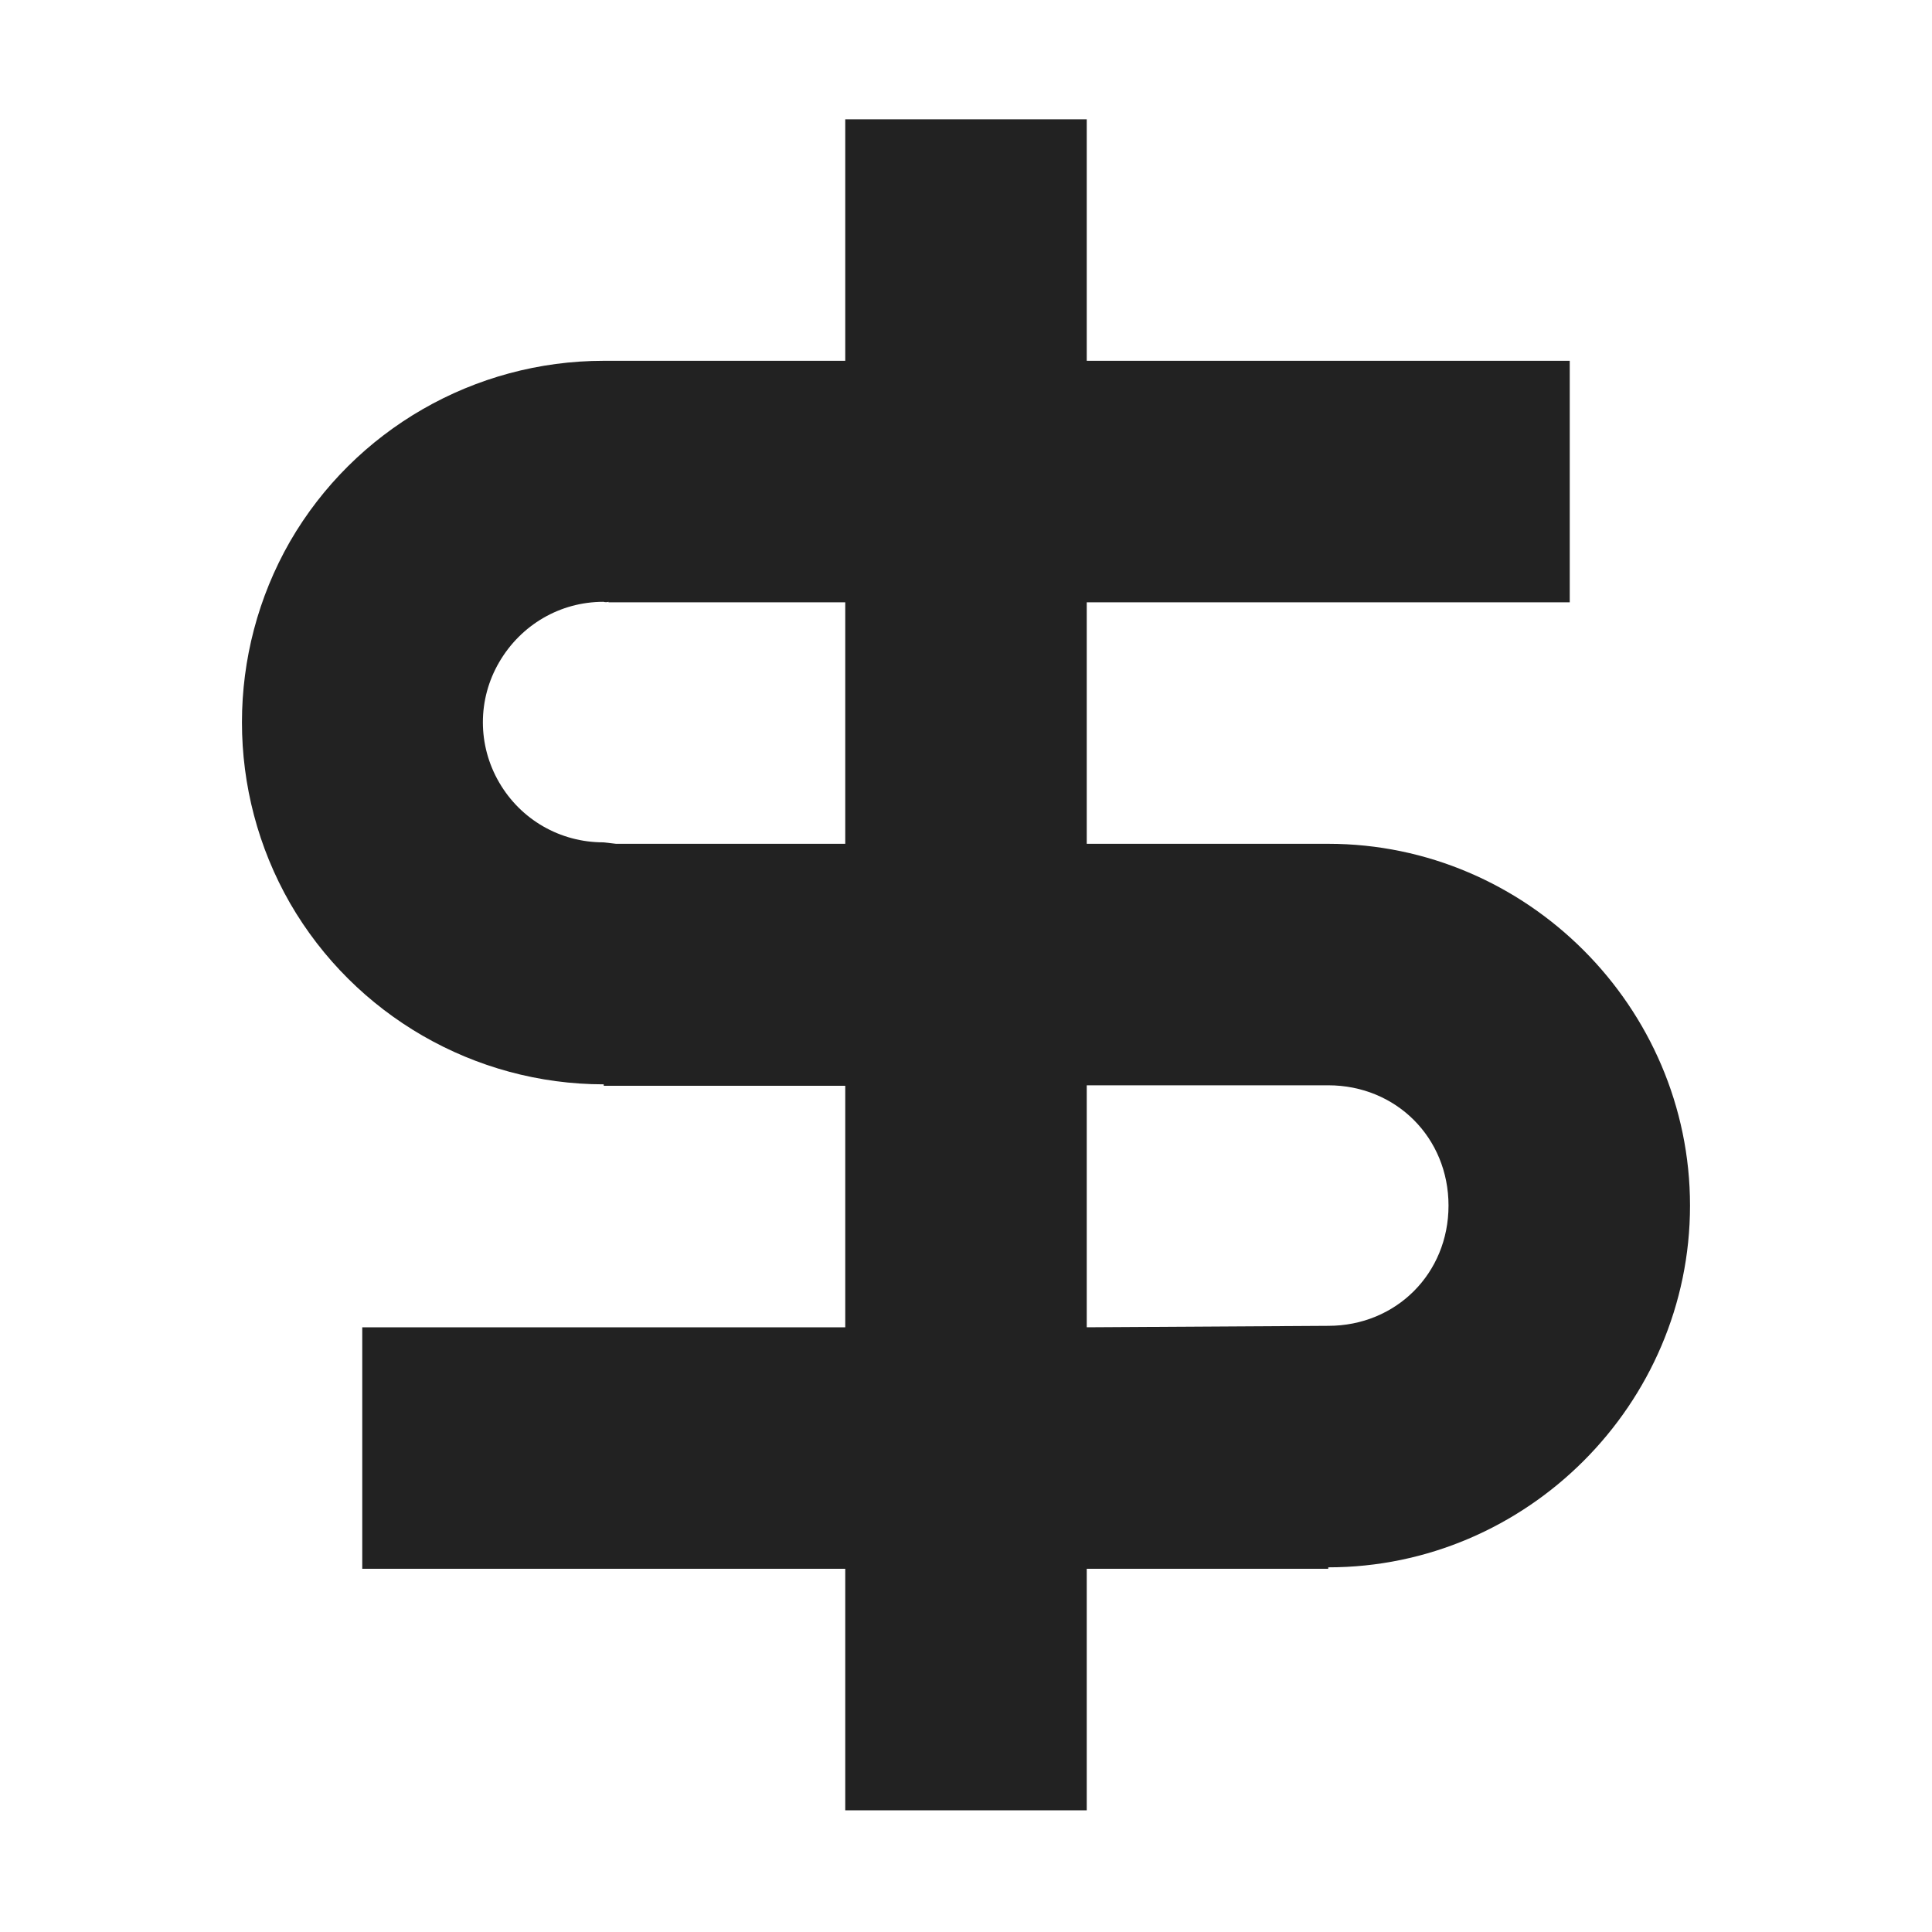
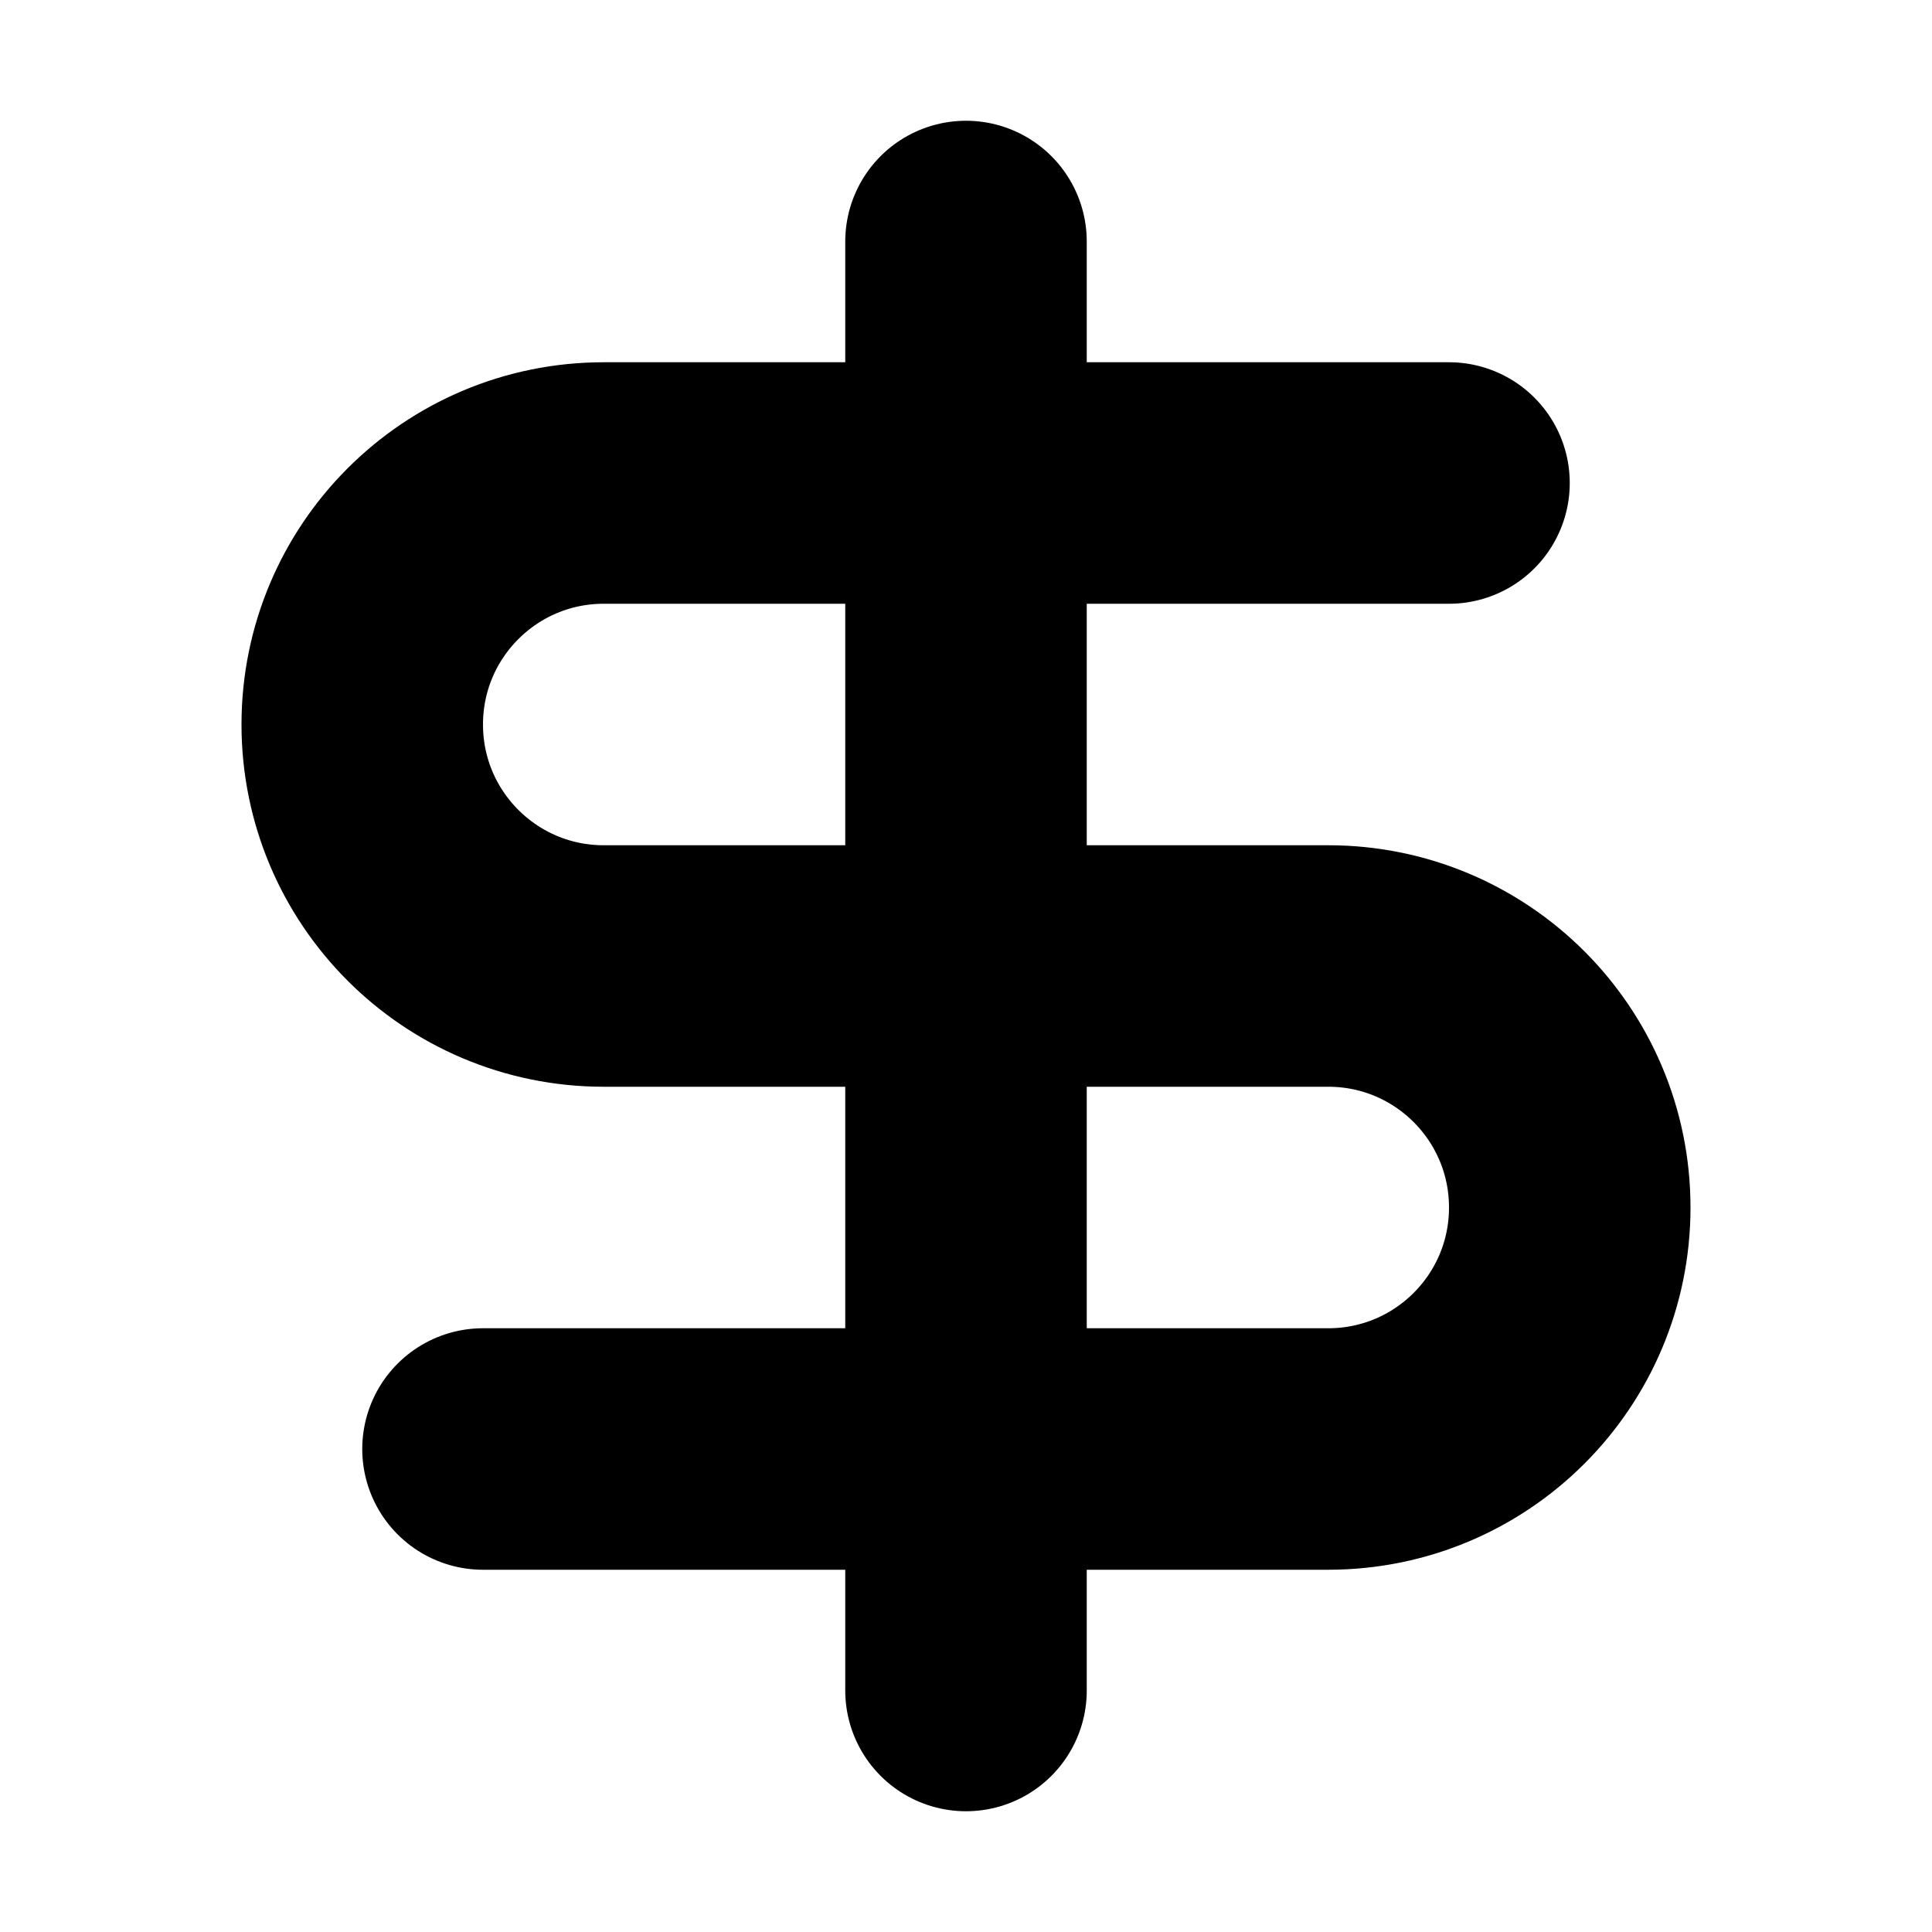
- <svg xmlns="http://www.w3.org/2000/svg" height="16px" viewBox="0 0 16 16" width="16px">
-   <path d="m 7 0.988 v 2 h -2 c -1.07 0 -2.062 0.57 -2.598 1.496 c -0.531 0.926 -0.531 2.07 0 2.996 c 0.535 0.926 1.527 1.5 2.598 1.5 v 0.012 h 2 v 2 h -4 v 2 h 4 v 2 h 2 v -2 h 2 v -0.012 c 1.645 0 2.996 -1.352 2.996 -2.996 s -1.352 -2.996 -2.996 -2.996 h -2 v -2 h 4 v -2 h -4 v -2 z m -1.961 4 h 1.961 v 2 h -1.898 c -0.035 -0.004 -0.07 -0.008 -0.105 -0.012 c -0.359 0 -0.684 -0.188 -0.863 -0.496 c -0.18 -0.309 -0.18 -0.688 0 -0.996 c 0.18 -0.309 0.504 -0.5 0.863 -0.5 c 0.016 0.004 0.027 0.004 0.043 0 z m 3.961 4 h 2 c 0.562 0 0.996 0.434 0.996 0.996 s -0.434 0.996 -0.996 0.996 l -2 0.012 z m 0 0" fill="#222222" />
+ <svg xmlns:ns0="https://www.gtk.org/grappa" width="16" height="16" ns0:version="1" ns0:keywords="ad advertizing rating cash bills usd money" ns0:state="0">
+   <style type="text/css">
+     .not-initial-state {
+       display: none;
+     }
+   </style>
+   <path d="M 8 2 L 8 14 M 12 4 L 5 4 C 3.895 4, 3 4.895, 3 6 C 3 7.105, 3.895 8, 5 8 L 11 8 C 12.105 8, 13 8.895, 13 10 C 13 11.105, 12.105 12, 11 12 L 4 12" id="path2" stroke-width="2" stroke-linecap="round" stroke-linejoin="round" stroke="rgb(0,0,0)" fill="none" class="foreground-stroke transparent-fill" />
</svg>
